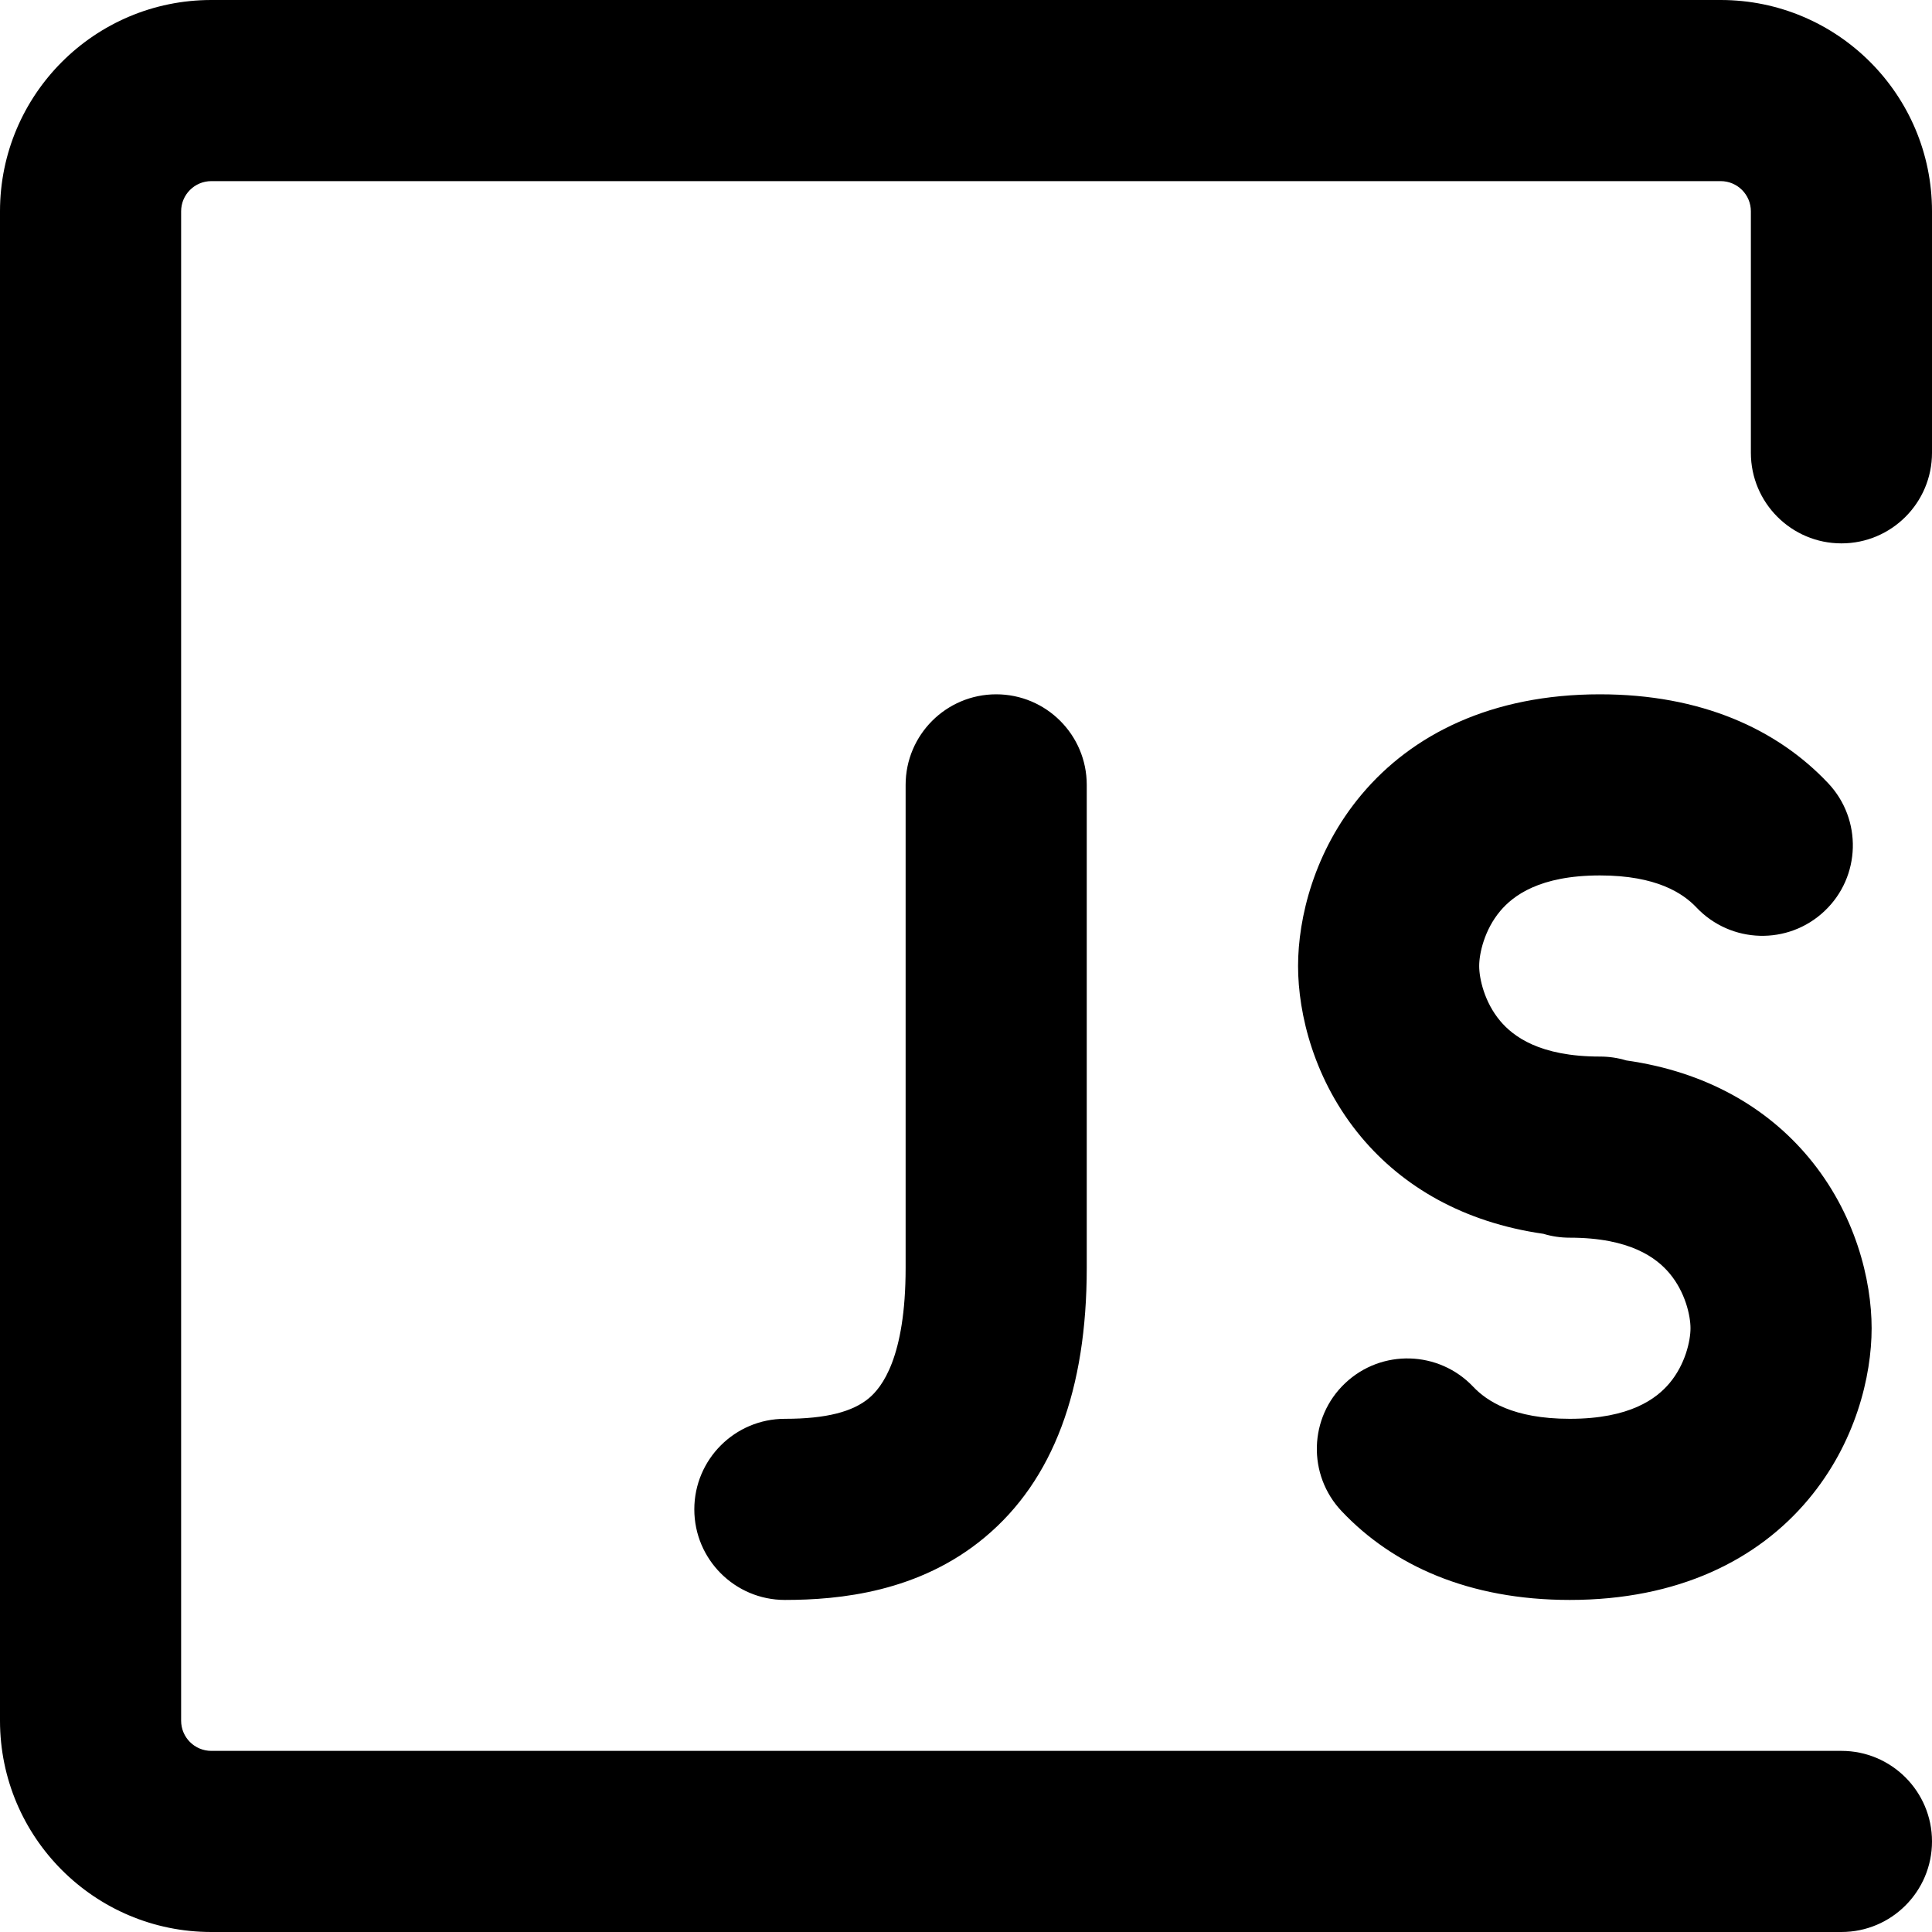
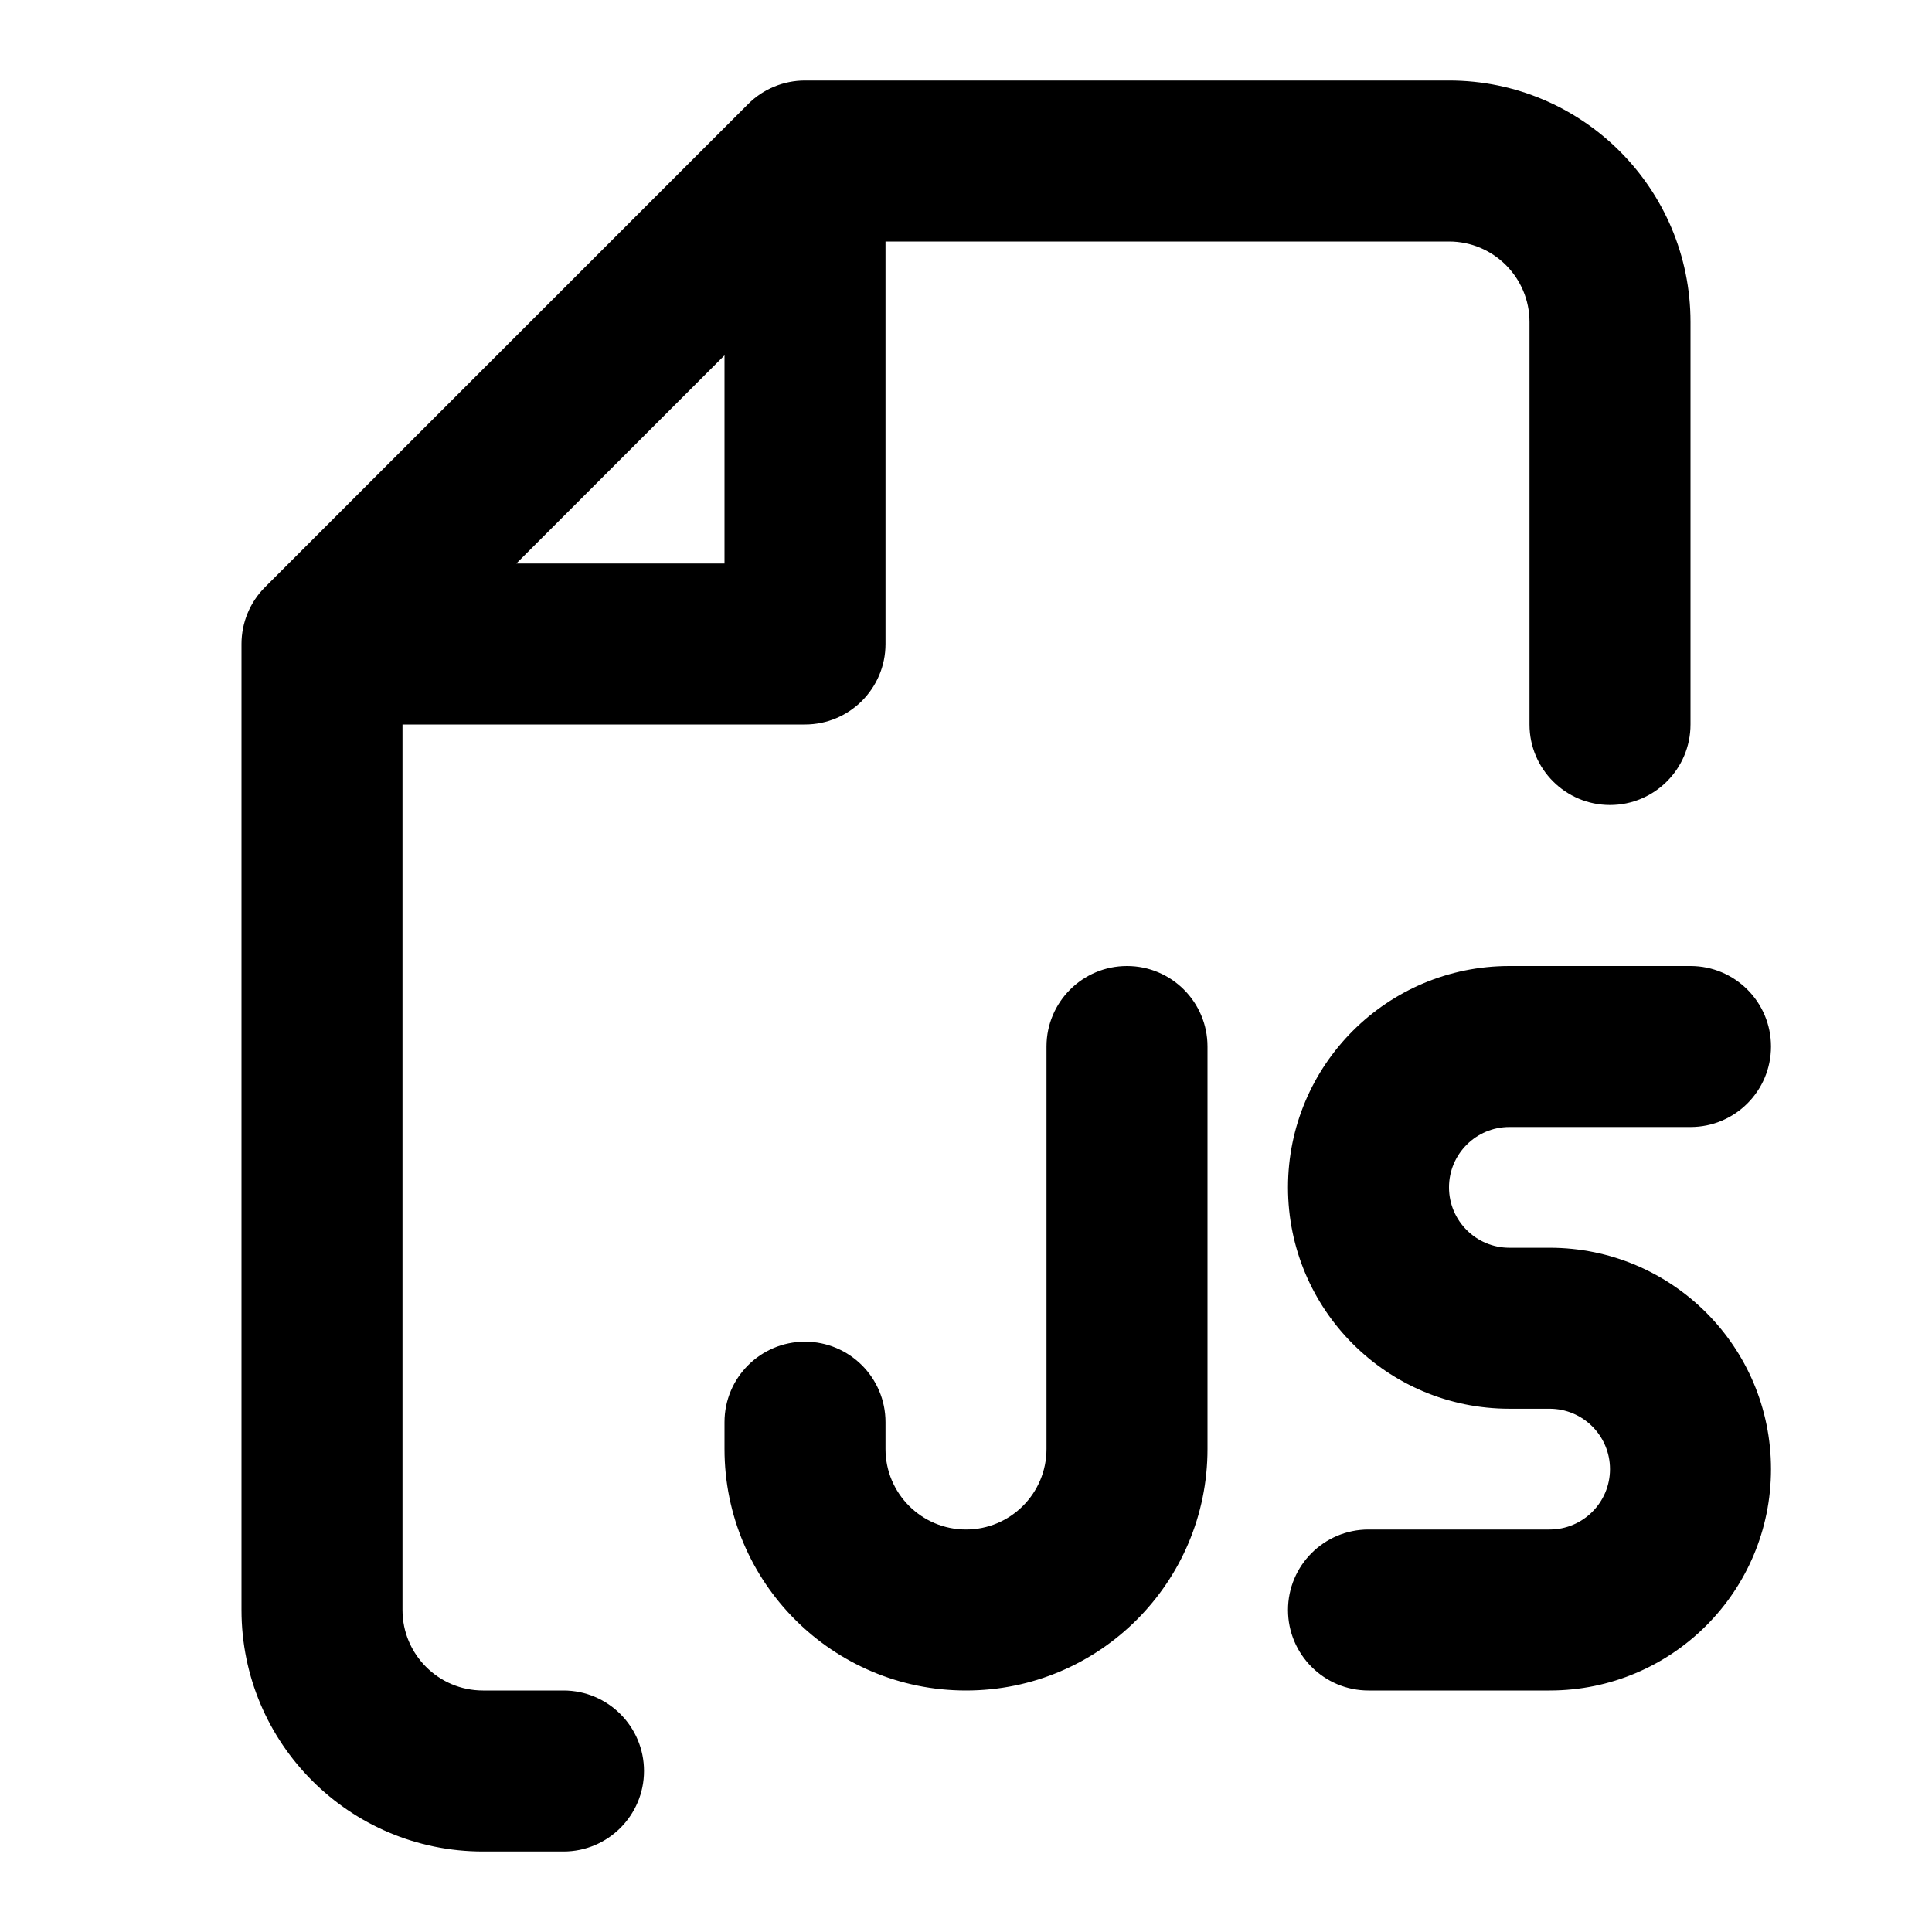
- <svg xmlns="http://www.w3.org/2000/svg" width="800px" height="800px" viewBox="0 0 16 16" fill="none">
-   <path fill-rule="nonzero" clip-rule="nonzero" d="M0 1.75C0 0.784 0.784 0 1.75 0H14.25C15.216 0 16 0.784 16 1.75V3.75C16 4.164 15.664 4.5 15.25 4.5C14.836 4.5 14.5 4.164 14.5 3.75V1.75C14.5 1.612 14.388 1.5 14.25 1.5H1.75C1.612 1.5 1.5 1.612 1.5 1.75V14.25C1.5 14.388 1.612 14.5 1.75 14.5H15.25C15.664 14.5 16 14.836 16 15.25C16 15.664 15.664 16 15.25 16H1.75C0.784 16 0 15.216 0 14.25V1.75ZM8.25 5.75C8.664 5.75 9 6.086 9 6.5V10.5C9 11.505 8.724 12.258 8.155 12.732C7.612 13.185 6.954 13.25 6.5 13.25C6.086 13.25 5.75 12.914 5.75 12.5C5.75 12.086 6.086 11.75 6.5 11.75C6.846 11.75 7.063 11.69 7.195 11.58C7.301 11.492 7.5 11.245 7.5 10.5V6.5C7.5 6.086 7.836 5.75 8.25 5.75ZM11.276 6.58C11.694 6.082 12.351 5.75 13.25 5.75C14.085 5.75 14.715 6.036 15.139 6.485C15.424 6.786 15.411 7.261 15.11 7.545C14.809 7.83 14.334 7.816 14.049 7.515C13.939 7.399 13.72 7.25 13.25 7.25C12.749 7.25 12.531 7.418 12.424 7.545C12.293 7.701 12.25 7.896 12.25 8C12.25 8.104 12.293 8.299 12.424 8.455C12.531 8.582 12.749 8.75 13.25 8.75C13.326 8.75 13.399 8.761 13.468 8.782C14.131 8.876 14.632 9.173 14.974 9.58C15.368 10.049 15.5 10.604 15.5 11C15.5 11.396 15.368 11.951 14.974 12.42C14.556 12.918 13.899 13.25 13 13.25C12.165 13.25 11.535 12.964 11.111 12.515C10.826 12.214 10.839 11.739 11.14 11.455C11.441 11.17 11.916 11.184 12.201 11.485C12.311 11.601 12.53 11.75 13 11.75C13.501 11.75 13.719 11.582 13.826 11.455C13.957 11.299 14 11.104 14 11C14 10.896 13.957 10.701 13.826 10.545C13.719 10.418 13.501 10.25 13 10.25C12.924 10.25 12.851 10.239 12.782 10.218C12.119 10.123 11.618 9.827 11.276 9.42C10.882 8.951 10.75 8.396 10.75 8C10.75 7.604 10.882 7.049 11.276 6.58Z" fill="#000000" />
+ <svg xmlns="http://www.w3.org/2000/svg" width="800px" height="800px" viewBox="0 0 24 24" fill="none">
+   <path fill-rule="evenodd" clip-rule="evenodd" d="M9.293 1.293C9.48 1.105 9.735 1 10 1H18C19.657 1 21 2.343 21 4V9C21 9.552 20.552 10 20 10C19.448 10 19 9.552 19 9V4C19 3.448 18.552 3 18 3H11V8C11 8.552 10.552 9 10 9H5V20C5 20.552 5.448 21 6 21H7C7.552 21 8 21.448 8 22C8 22.552 7.552 23 7 23H6C4.343 23 3 21.657 3 20V8C3 7.735 3.105 7.48 3.293 7.293L9.293 1.293ZM6.414 7H9V4.414L6.414 7ZM16 14.75C16 13.231 17.231 12 18.75 12H21C21.552 12 22 12.448 22 13C22 13.552 21.552 14 21 14H18.75C18.336 14 18 14.336 18 14.75C18 15.164 18.336 15.5 18.75 15.5H19.25C20.769 15.5 22 16.731 22 18.25C22 19.769 20.769 21 19.25 21H17C16.448 21 16 20.552 16 20C16 19.448 16.448 19 17 19H19.25C19.664 19 20 18.664 20 18.25C20 17.836 19.664 17.5 19.25 17.5H18.75C17.231 17.5 16 16.269 16 14.75ZM15 13C15 12.448 14.552 12 14 12C13.448 12 13 12.448 13 13V18C13 18.552 12.552 19 12 19C11.448 19 11 18.552 11 18V17.667C11 17.114 10.552 16.667 10 16.667C9.448 16.667 9 17.114 9 17.667V18C9 19.657 10.343 21 12 21C13.657 21 15 19.657 15 18V13Z" fill="#000000" />
</svg>
